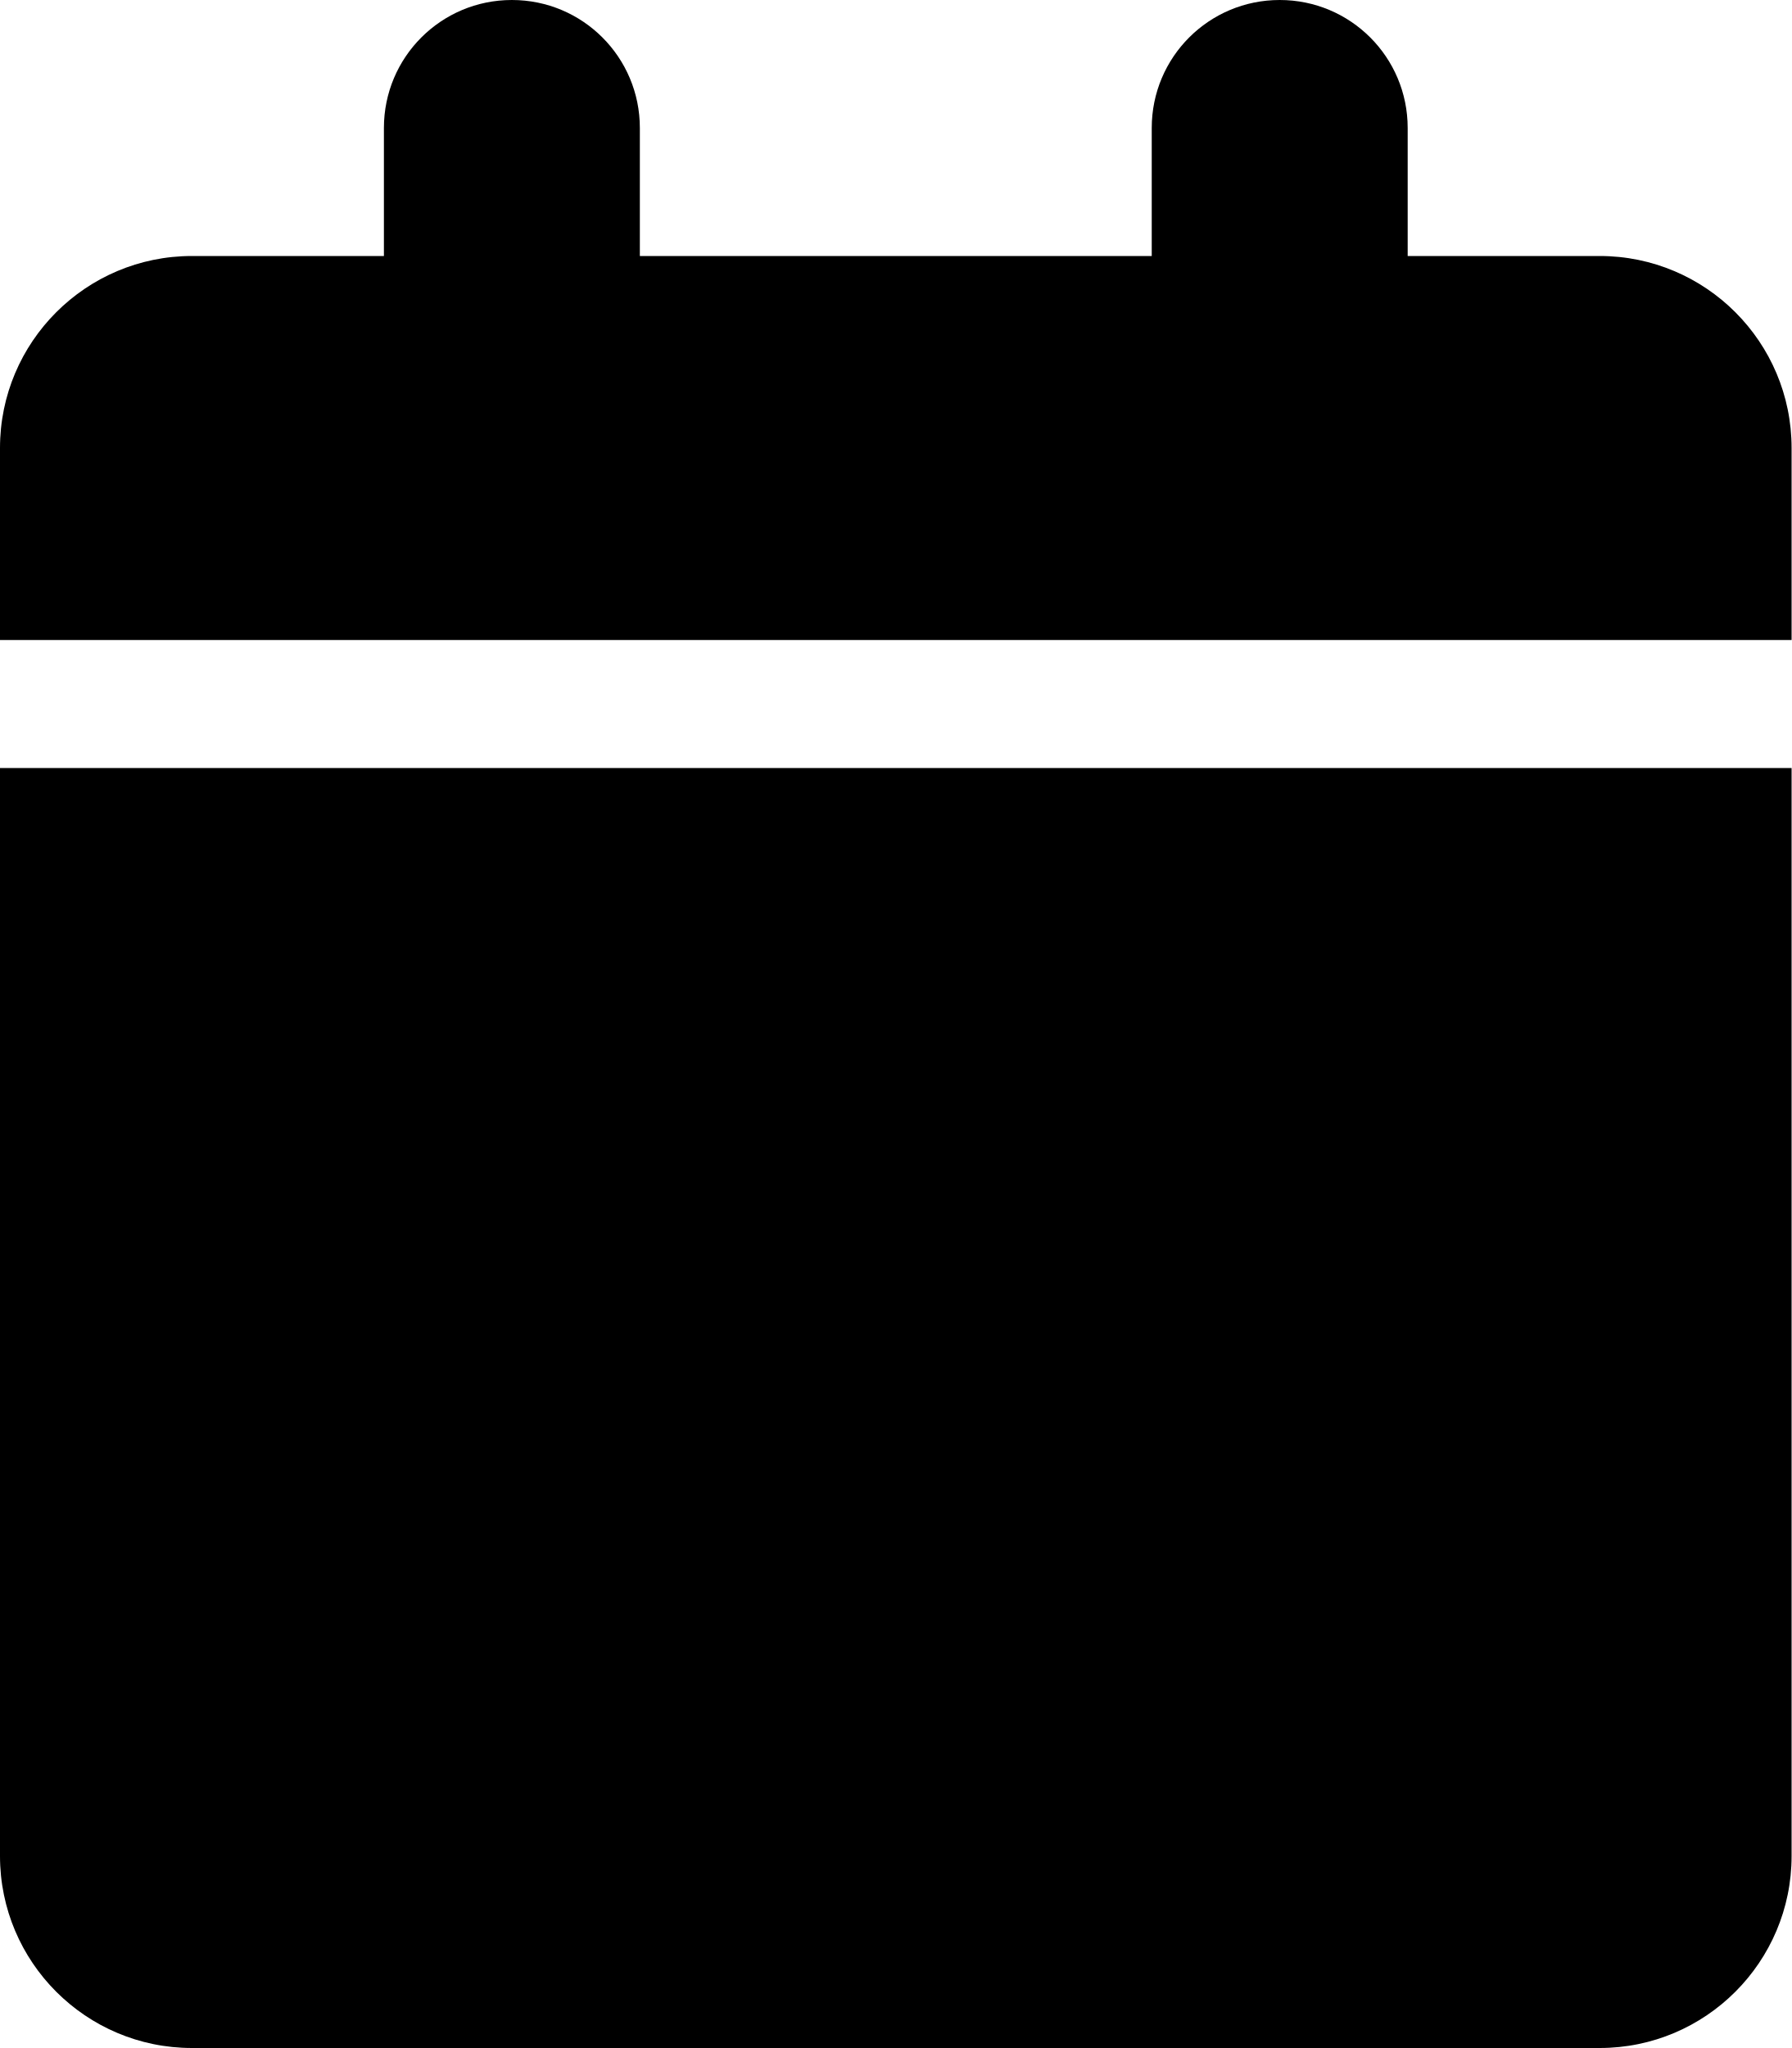
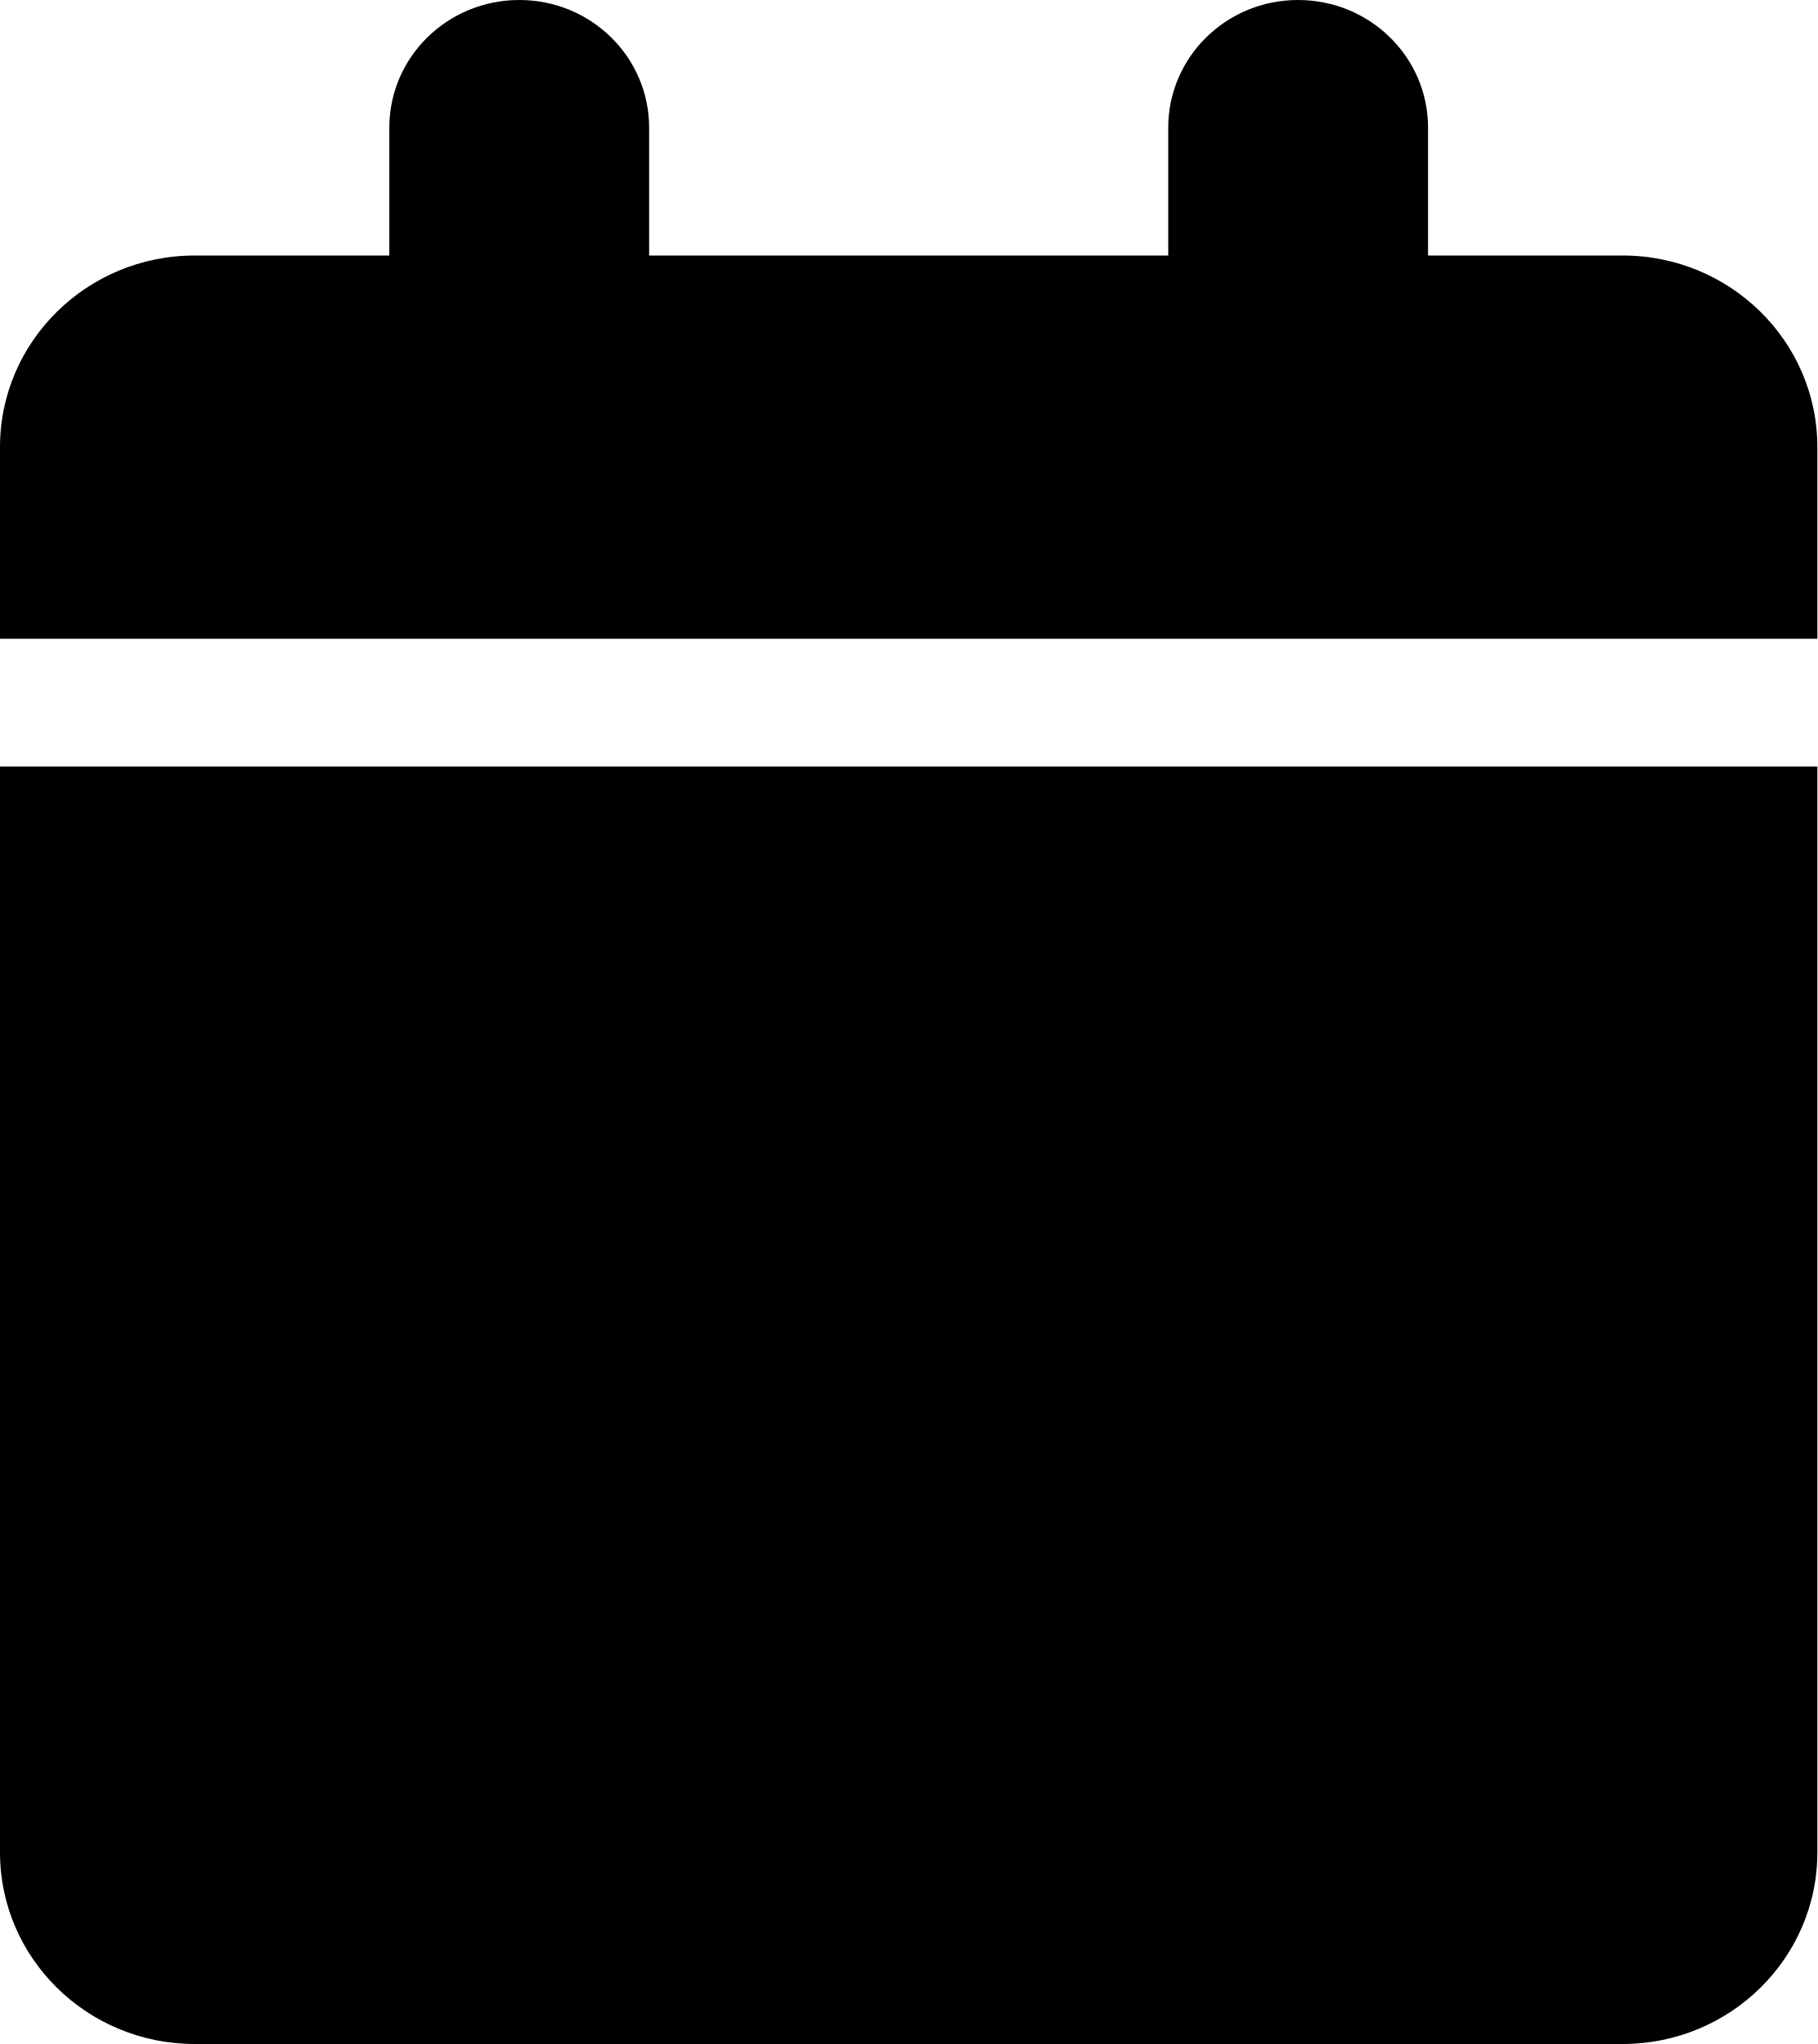
- <svg xmlns="http://www.w3.org/2000/svg" viewBox="0 0 448 512">
-   <path d="M96 32V64H48C21.5 64 0 85.5 0 112v48H448V112c0-26.5-21.5-48-48-48H352V32c0-17.7-14.3-32-32-32s-32 14.3-32 32V64H160V32c0-17.7-14.3-32-32-32S96 14.3 96 32zM448 192H0V464c0 26.5 21.5 48 48 48H400c26.5 0 48-21.5 48-48V192z" />
+ <svg xmlns="http://www.w3.org/2000/svg" width="32px" height="px" viewBox="0 0 32 36" version="1.1">
+   <g id="surface1">
+     <path style=" stroke:none;fill-rule:nonzero;fill:rgb(0%,0%,0%);fill-opacity:1;" d="M 6.855 2.25 L 6.855 4.5 L 3.43 4.5 C 1.535 4.5 0 6.012 0 7.875 L 0 11.25 L 32 11.25 L 32 7.875 C 32 6.012 30.465 4.5 28.57 4.5 L 25.145 4.5 L 25.145 2.25 C 25.145 1.004 24.121 0 22.855 0 C 21.594 0 20.57 1.004 20.57 2.25 L 20.57 4.5 L 11.43 4.5 L 11.43 2.25 C 11.43 1.004 10.406 0 9.145 0 C 7.879 0 6.855 1.004 6.855 2.25 Z M 32 13.5 L 0 13.5 L 0 32.625 C 0 34.488 1.535 36 3.43 36 L 28.57 36 C 30.465 36 32 34.488 32 32.625 Z M 32 13.5 " />
+   </g>
</svg>
